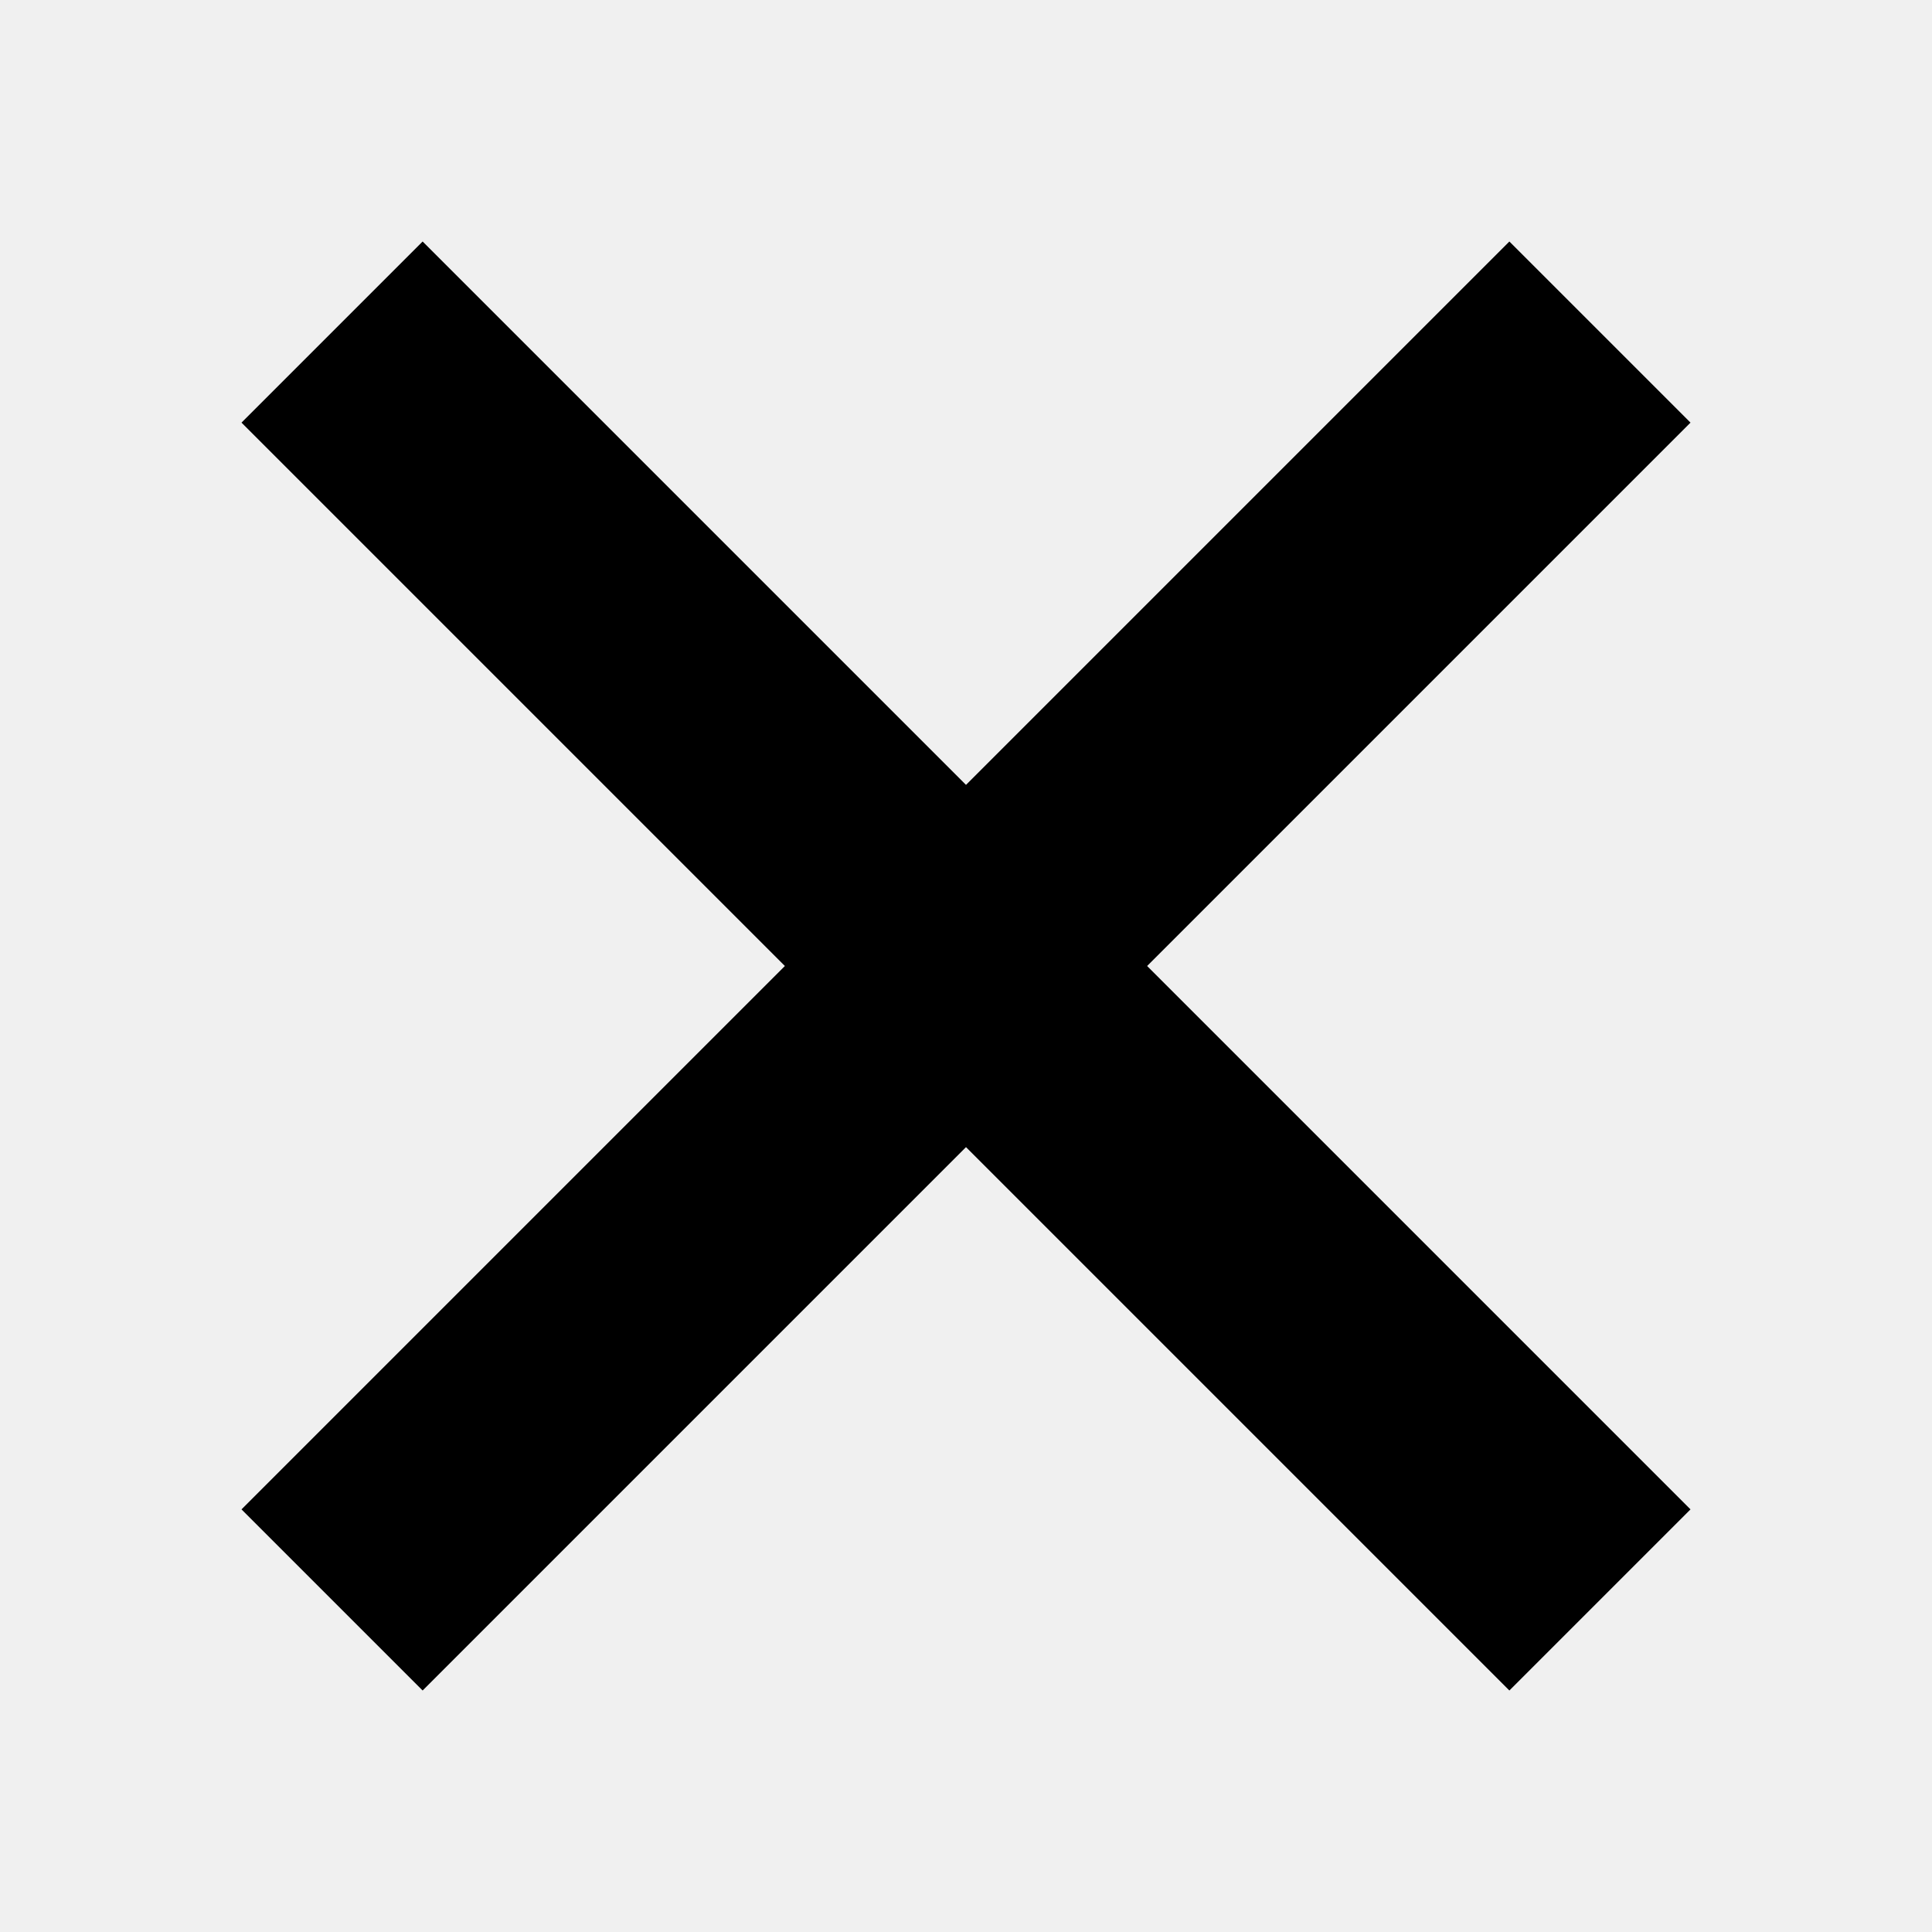
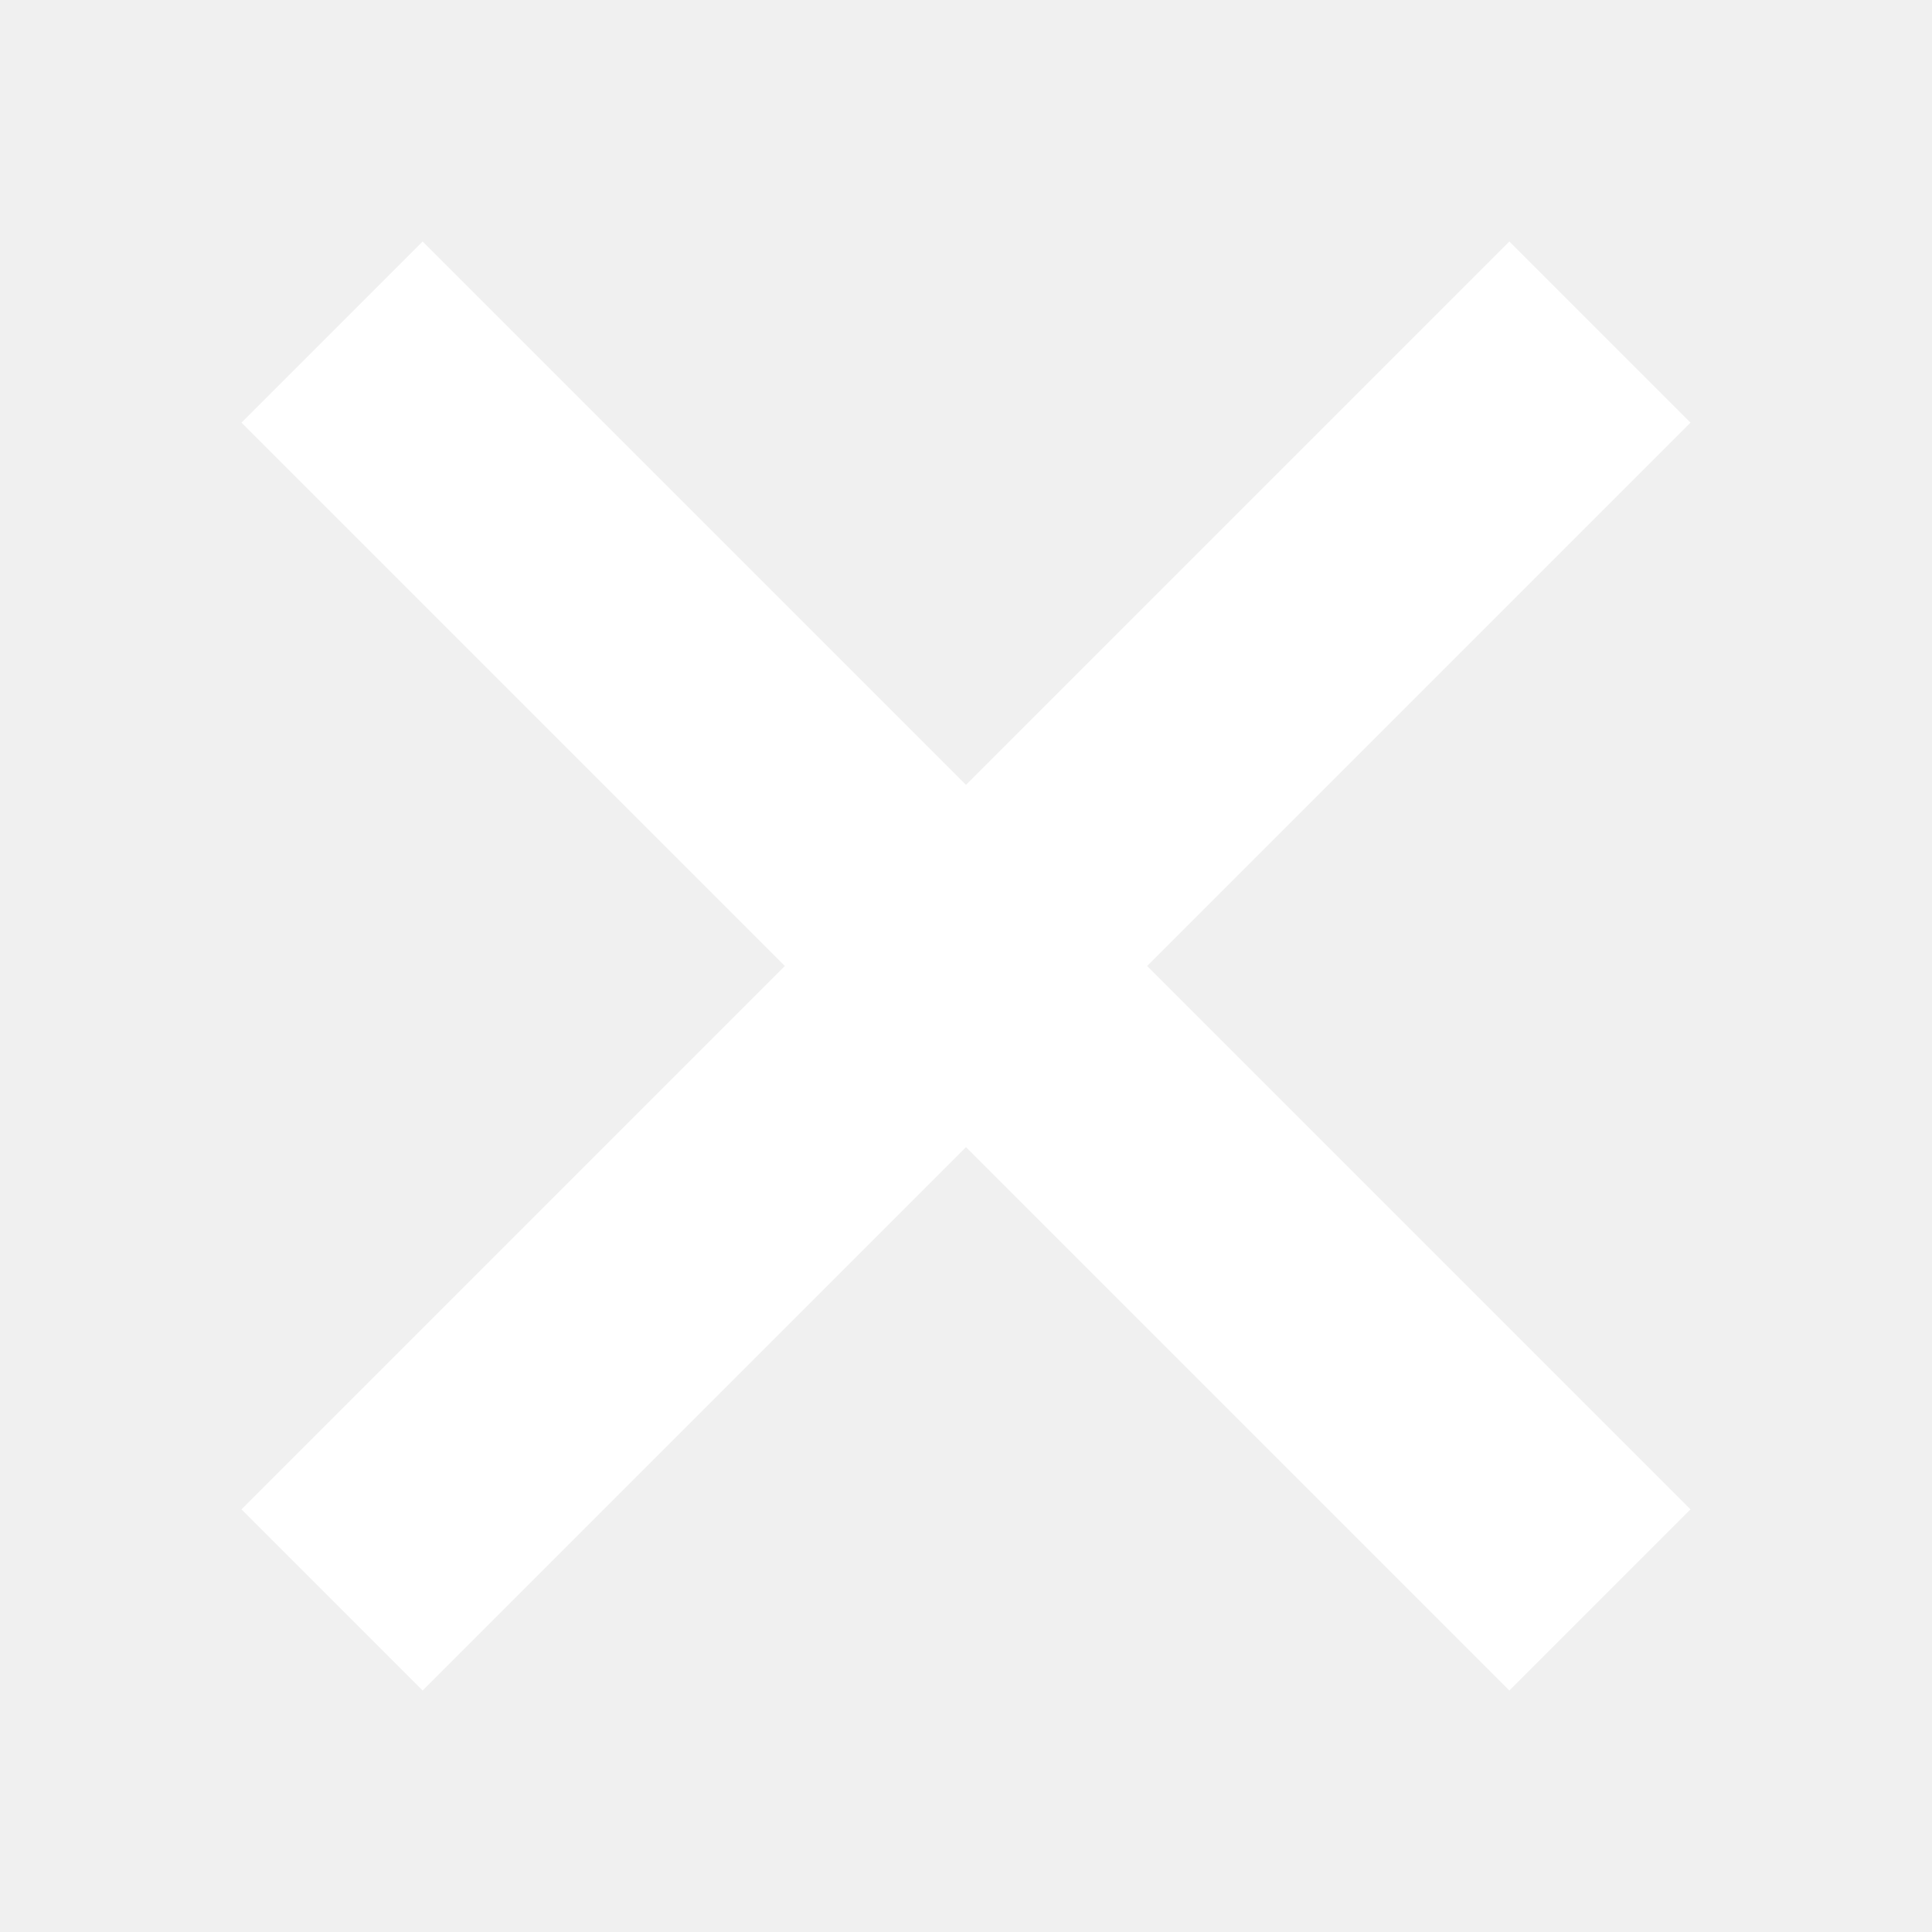
<svg xmlns="http://www.w3.org/2000/svg" width="16" height="16" viewBox="0 0 16 16" fill="none">
-   <path fill-rule="evenodd" clip-rule="evenodd" d="M14 12.5L12.5 14L8 9.5L3.5 14L2 12.5L6.5 8L2 3.5L3.5 2L8 6.5L12.5 2L14 3.5L9.5 8L14 12.5Z" fill="black" />
+   <path fill-rule="evenodd" clip-rule="evenodd" d="M14 12.5L12.5 14L8 9.5L3.5 14L2 12.5L6.5 8L2 3.5L3.5 2L8 6.5L12.5 2L14 3.5L9.5 8L14 12.5Z" fill="white" />
</svg>
